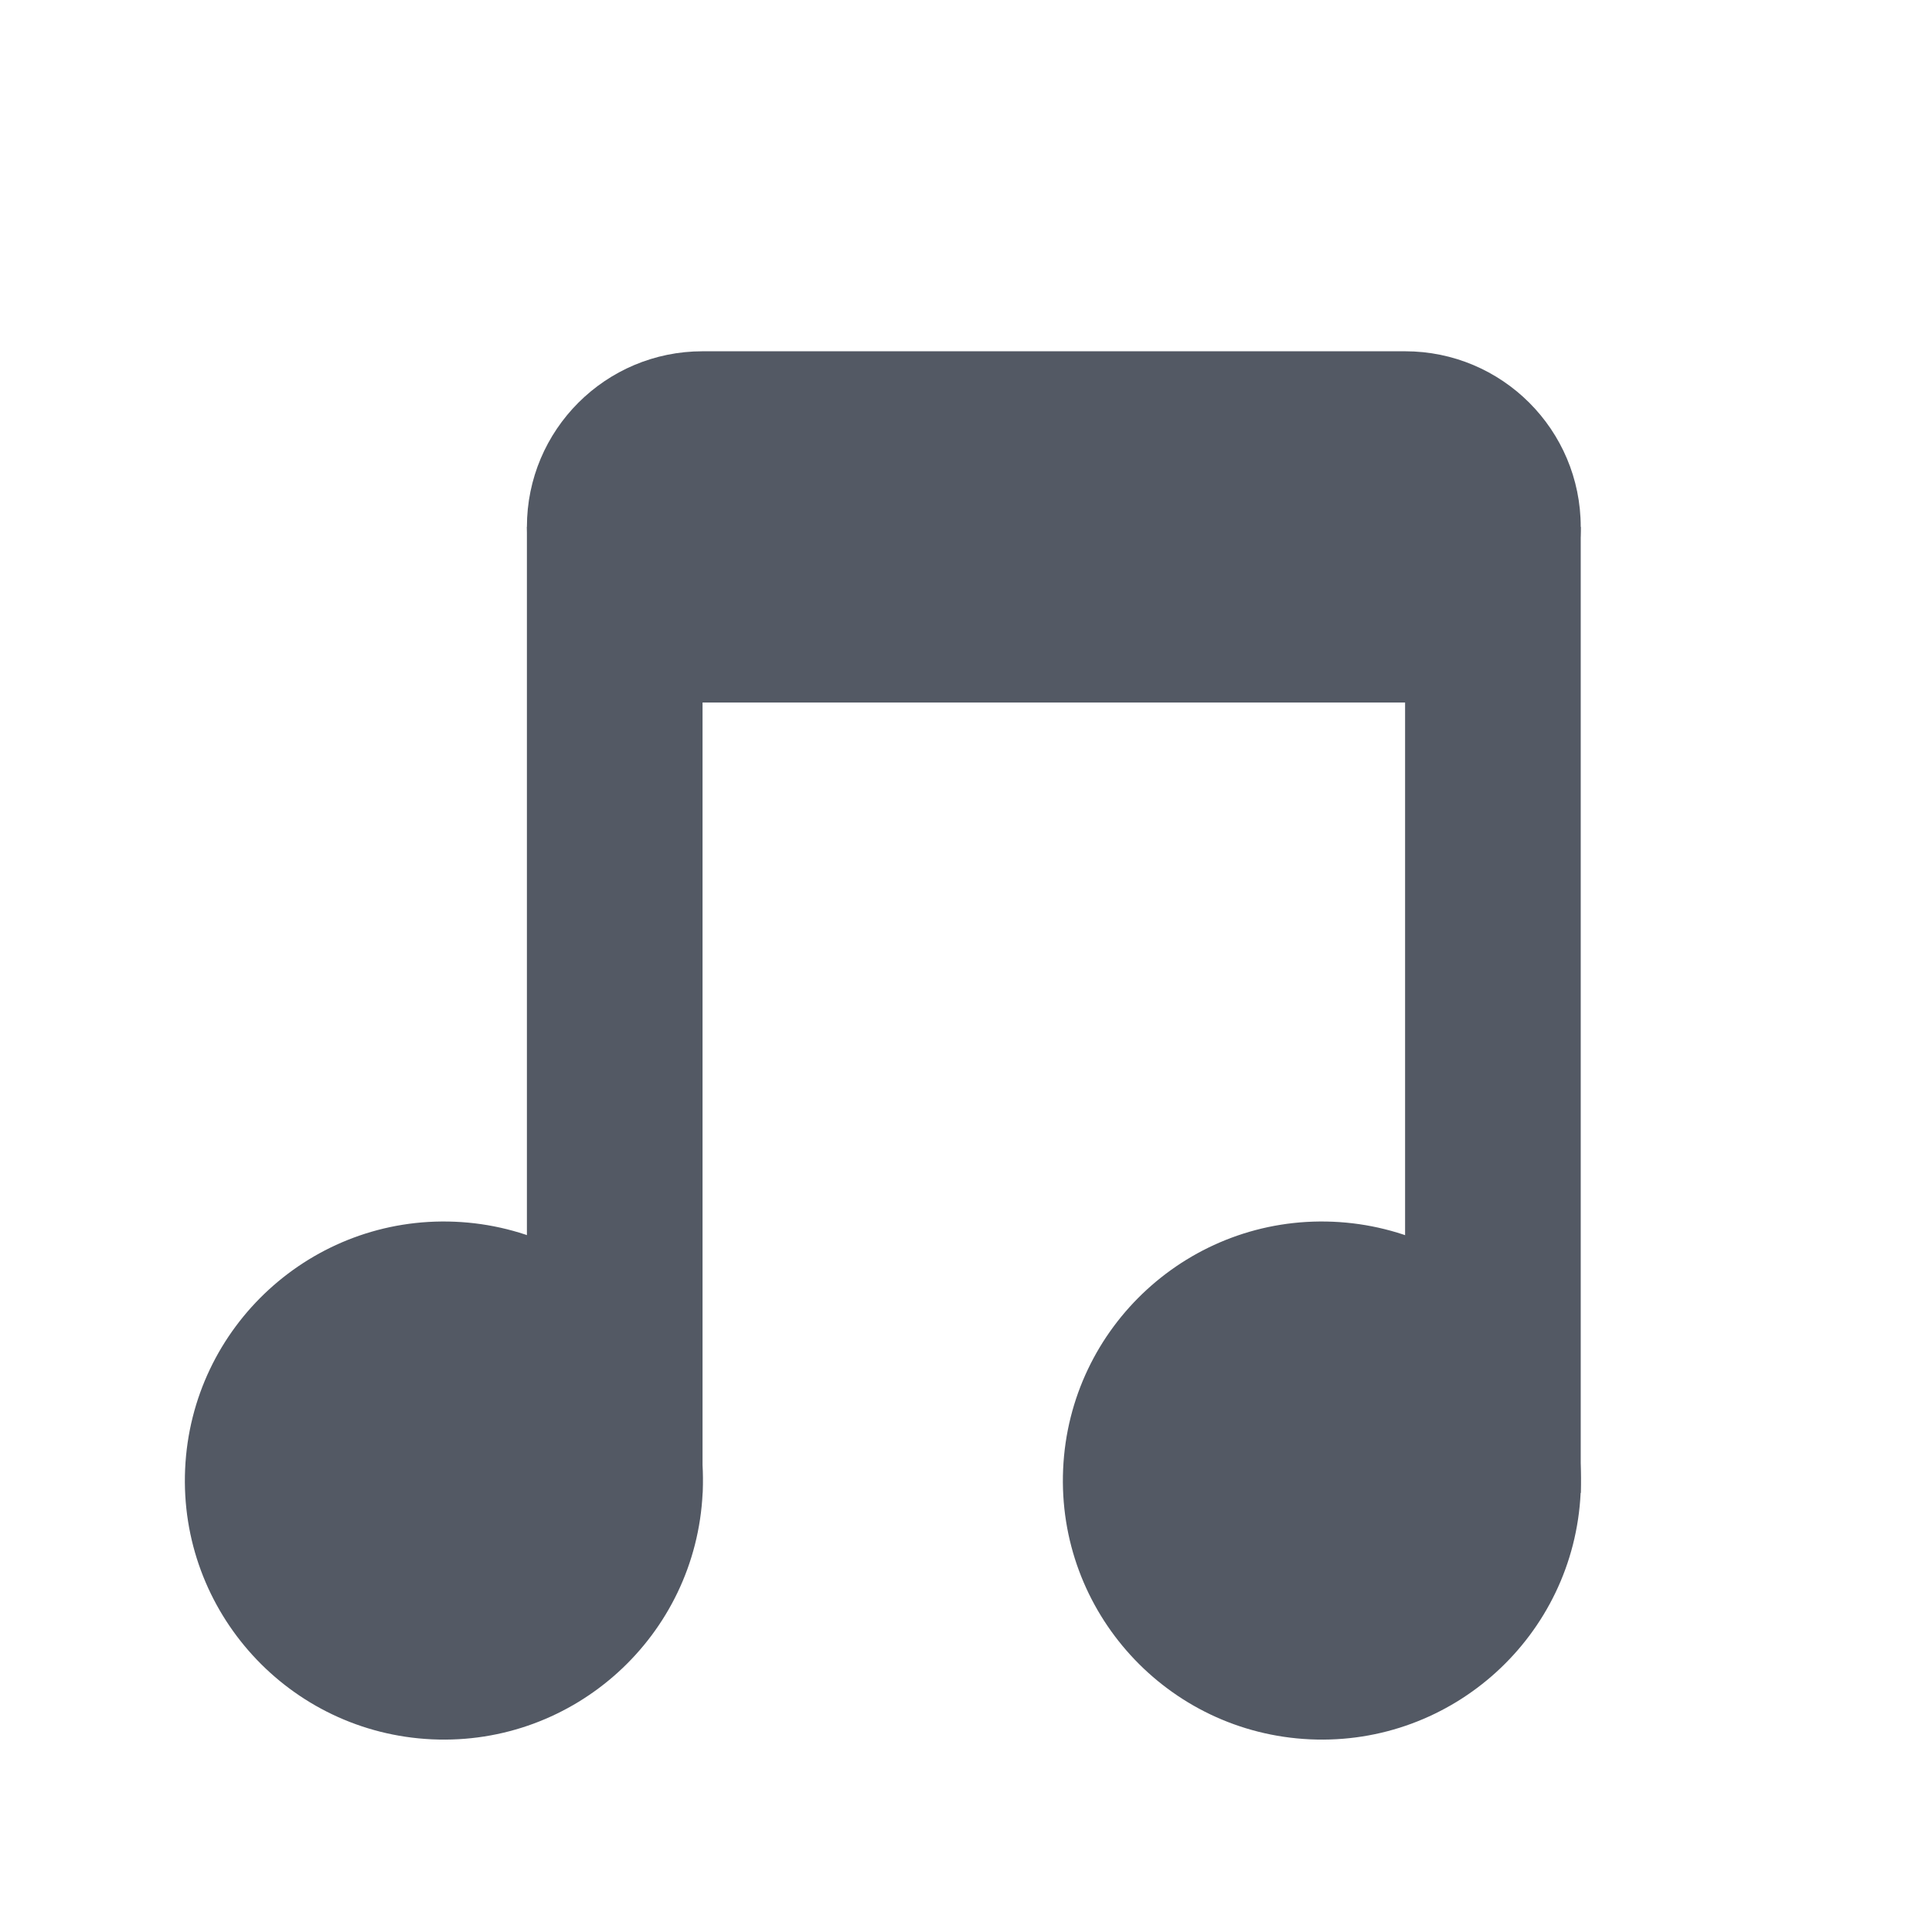
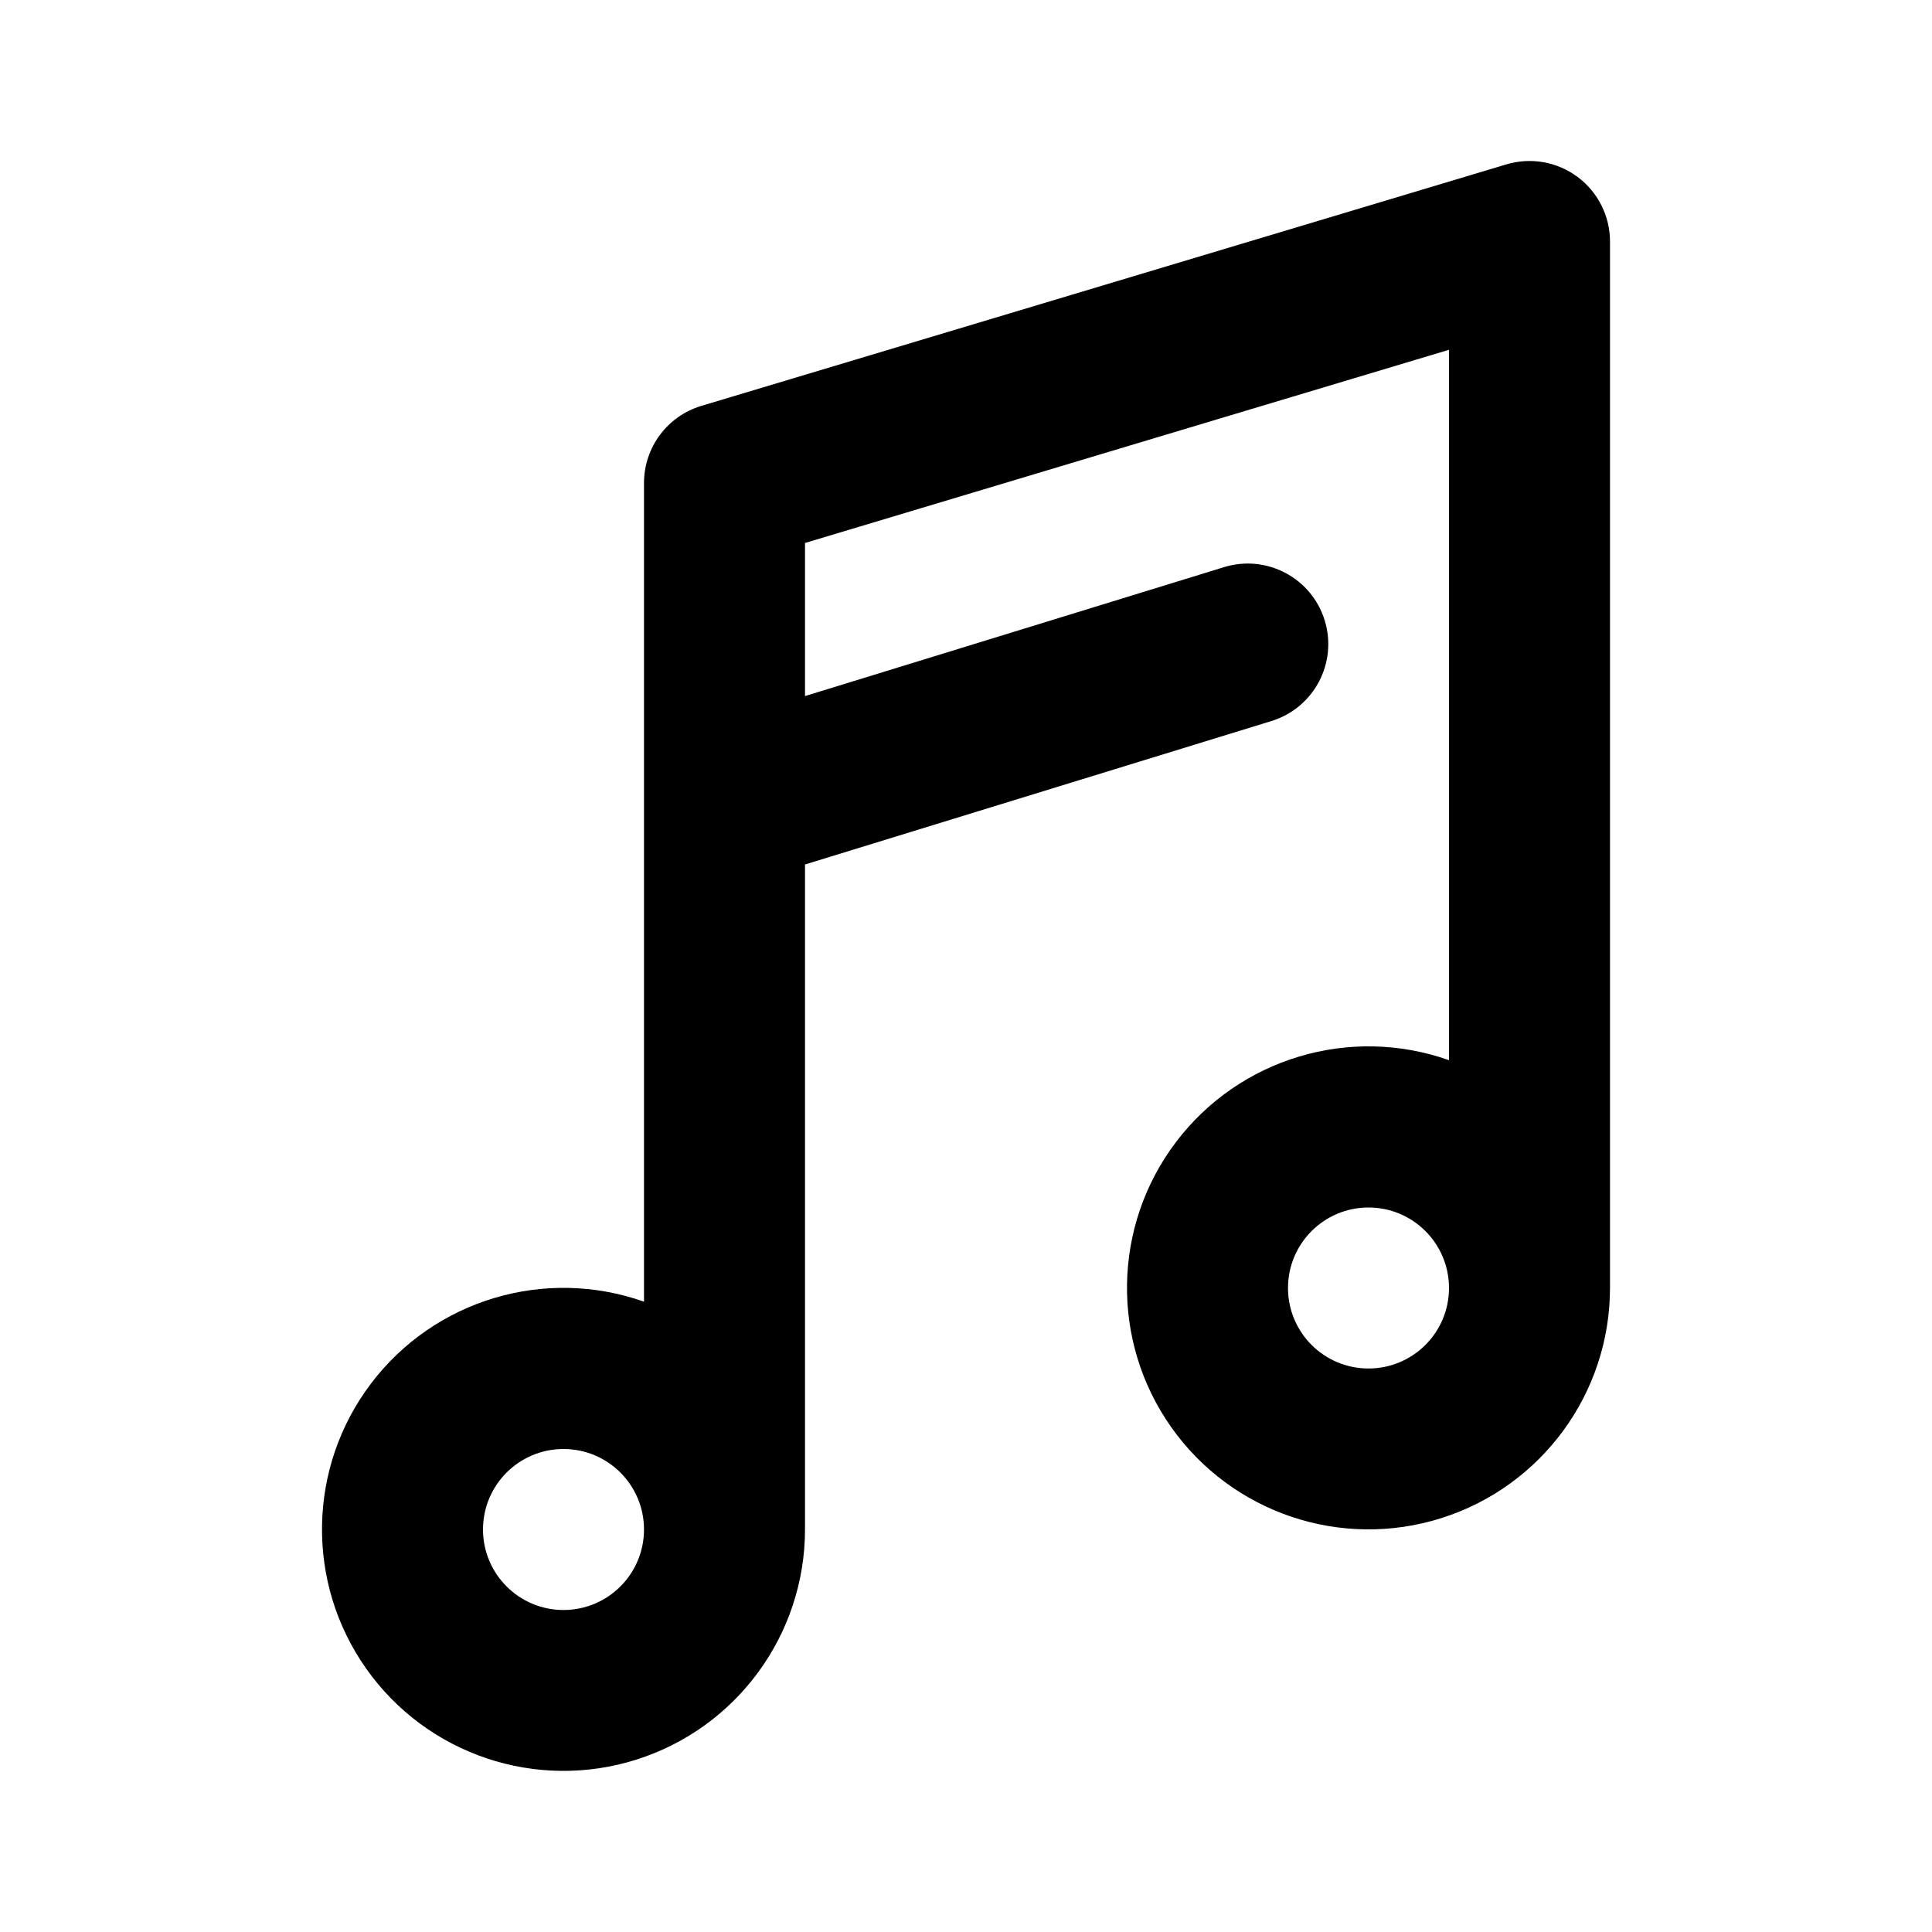
- <svg xmlns="http://www.w3.org/2000/svg" viewBox="0 0 22 22" version="1.1" id="svg4">
-   <defs id="defs8" />
-   <rect style="fill:#535964;fill-opacity:1;stroke:none;stroke-width:3.78;stroke-linecap:butt;stroke-linejoin:round;stroke-miterlimit:4;stroke-dasharray:none;stroke-opacity:0.521" id="rect4574" width="12" height="4" x="6" y="4" ry="2" />
-   <path style="fill:#535964;stroke:none;stroke-width:1px;stroke-linecap:butt;stroke-linejoin:miter;stroke-opacity:1;fill-opacity:1" d="M 6,6 V 17 H 8 V 6 Z" id="path4576" />
-   <path id="path4578" d="m 16,6 v 11 h 2 V 6 Z" style="fill:#535964;fill-opacity:1;stroke:none;stroke-width:1px;stroke-linecap:butt;stroke-linejoin:miter;stroke-opacity:1" />
-   <path style="fill:#535964;fill-opacity:1;stroke:none;stroke-width:2.787;stroke-linecap:butt;stroke-linejoin:round;stroke-miterlimit:4;stroke-dasharray:none;stroke-opacity:0.521" id="path4580" d="M 8.001,17 A 2.95,2.95 0 0 1 4.919,19.806 2.95,2.95 0 0 1 2.108,16.729 2.95,2.95 0 0 1 5.18,13.912 2.95,2.95 0 0 1 8.002,16.978" />
-   <path d="m 17.999,17 a 2.95,2.95 0 0 1 -3.082,2.806 2.95,2.95 0 0 1 -2.811,-3.077 2.95,2.95 0 0 1 3.072,-2.817 A 2.95,2.95 0 0 1 18,16.978" id="path4582" style="fill:#535964;fill-opacity:1;stroke:none;stroke-width:2.787;stroke-linecap:butt;stroke-linejoin:round;stroke-miterlimit:4;stroke-dasharray:none;stroke-opacity:0.521" />
+ <svg xmlns="http://www.w3.org/2000/svg" width="24" height="24" viewBox="0 0 24 24">
+   <path d="M10 10.739V19a3 3 0 1 1-2-2.83v-6.147V6a1 1 0 0 1 .713-.958l10-3A1 1 0 0 1 20 3v13a3 3 0 1 1-2-2.83V4.345l-8 2.4v1.902l5.206-1.602a1 1 0 1 1 .588 1.912L10 10.739zM7 20a1 1 0 1 0 0-2 1 1 0 0 0 0 2zm10-3a1 1 0 1 0 0-2 1 1 0 0 0 0 2z" fill="#000" fill-rule="nonzero" />
</svg>
